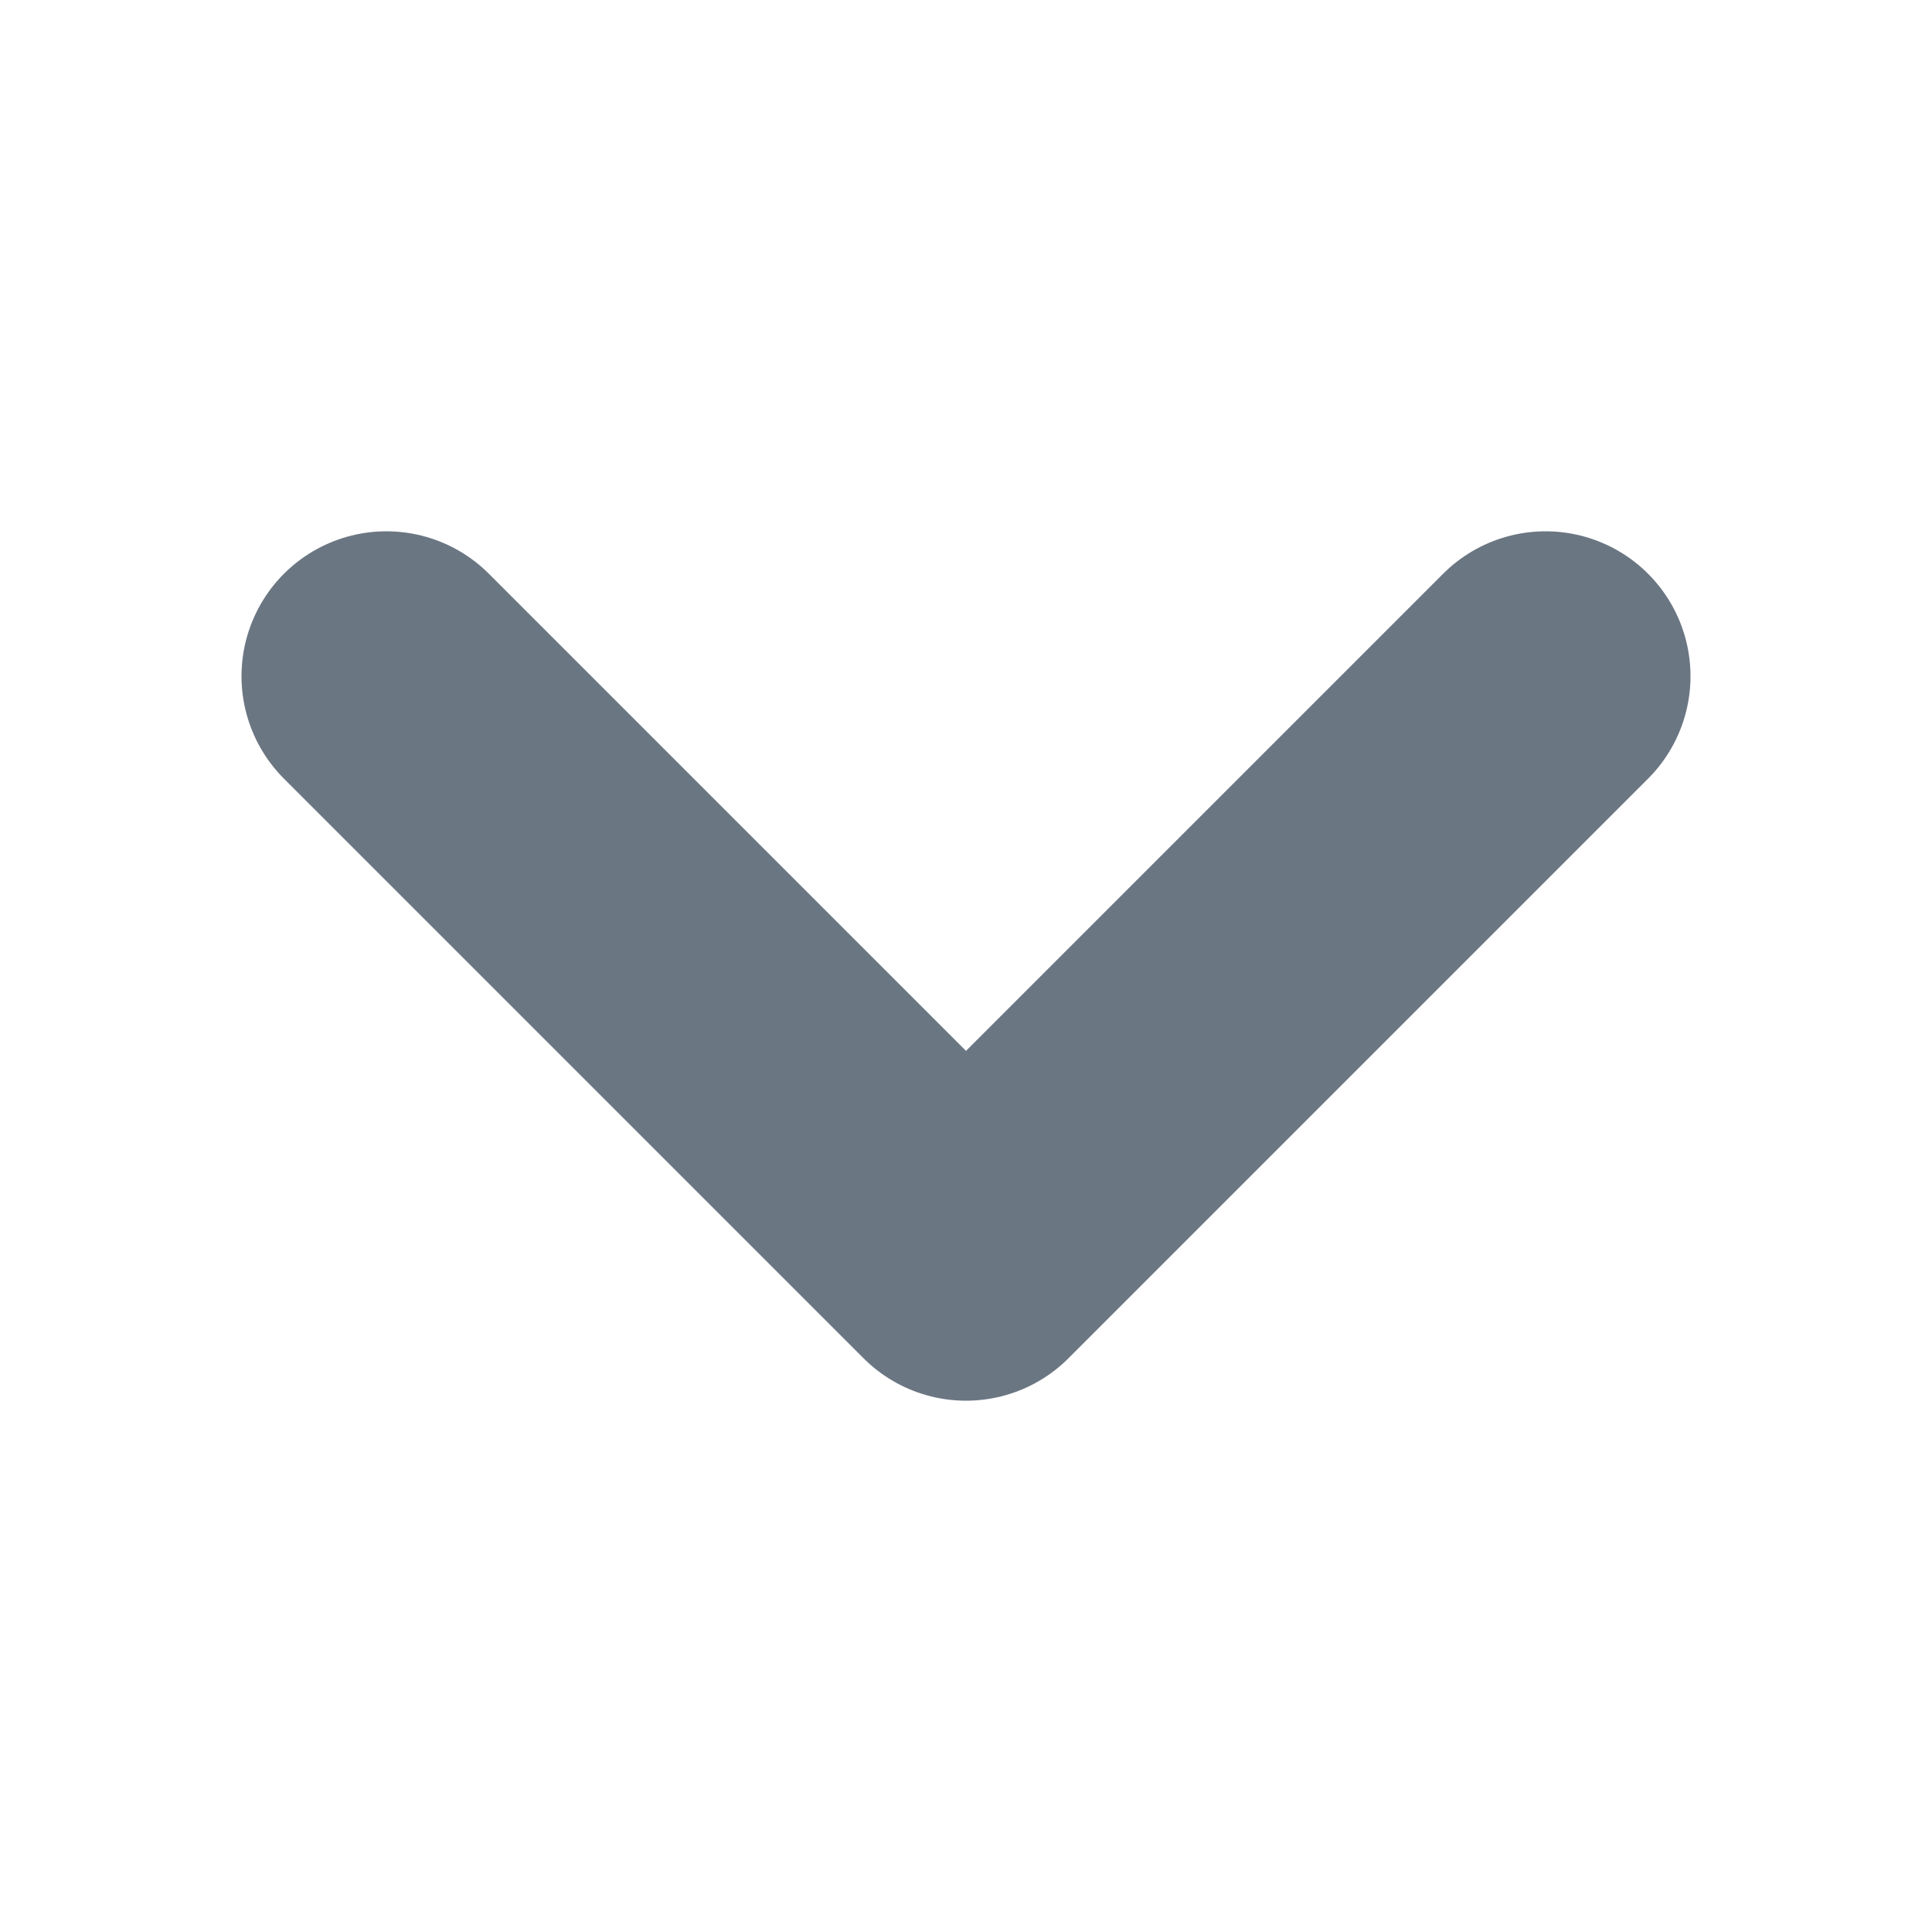
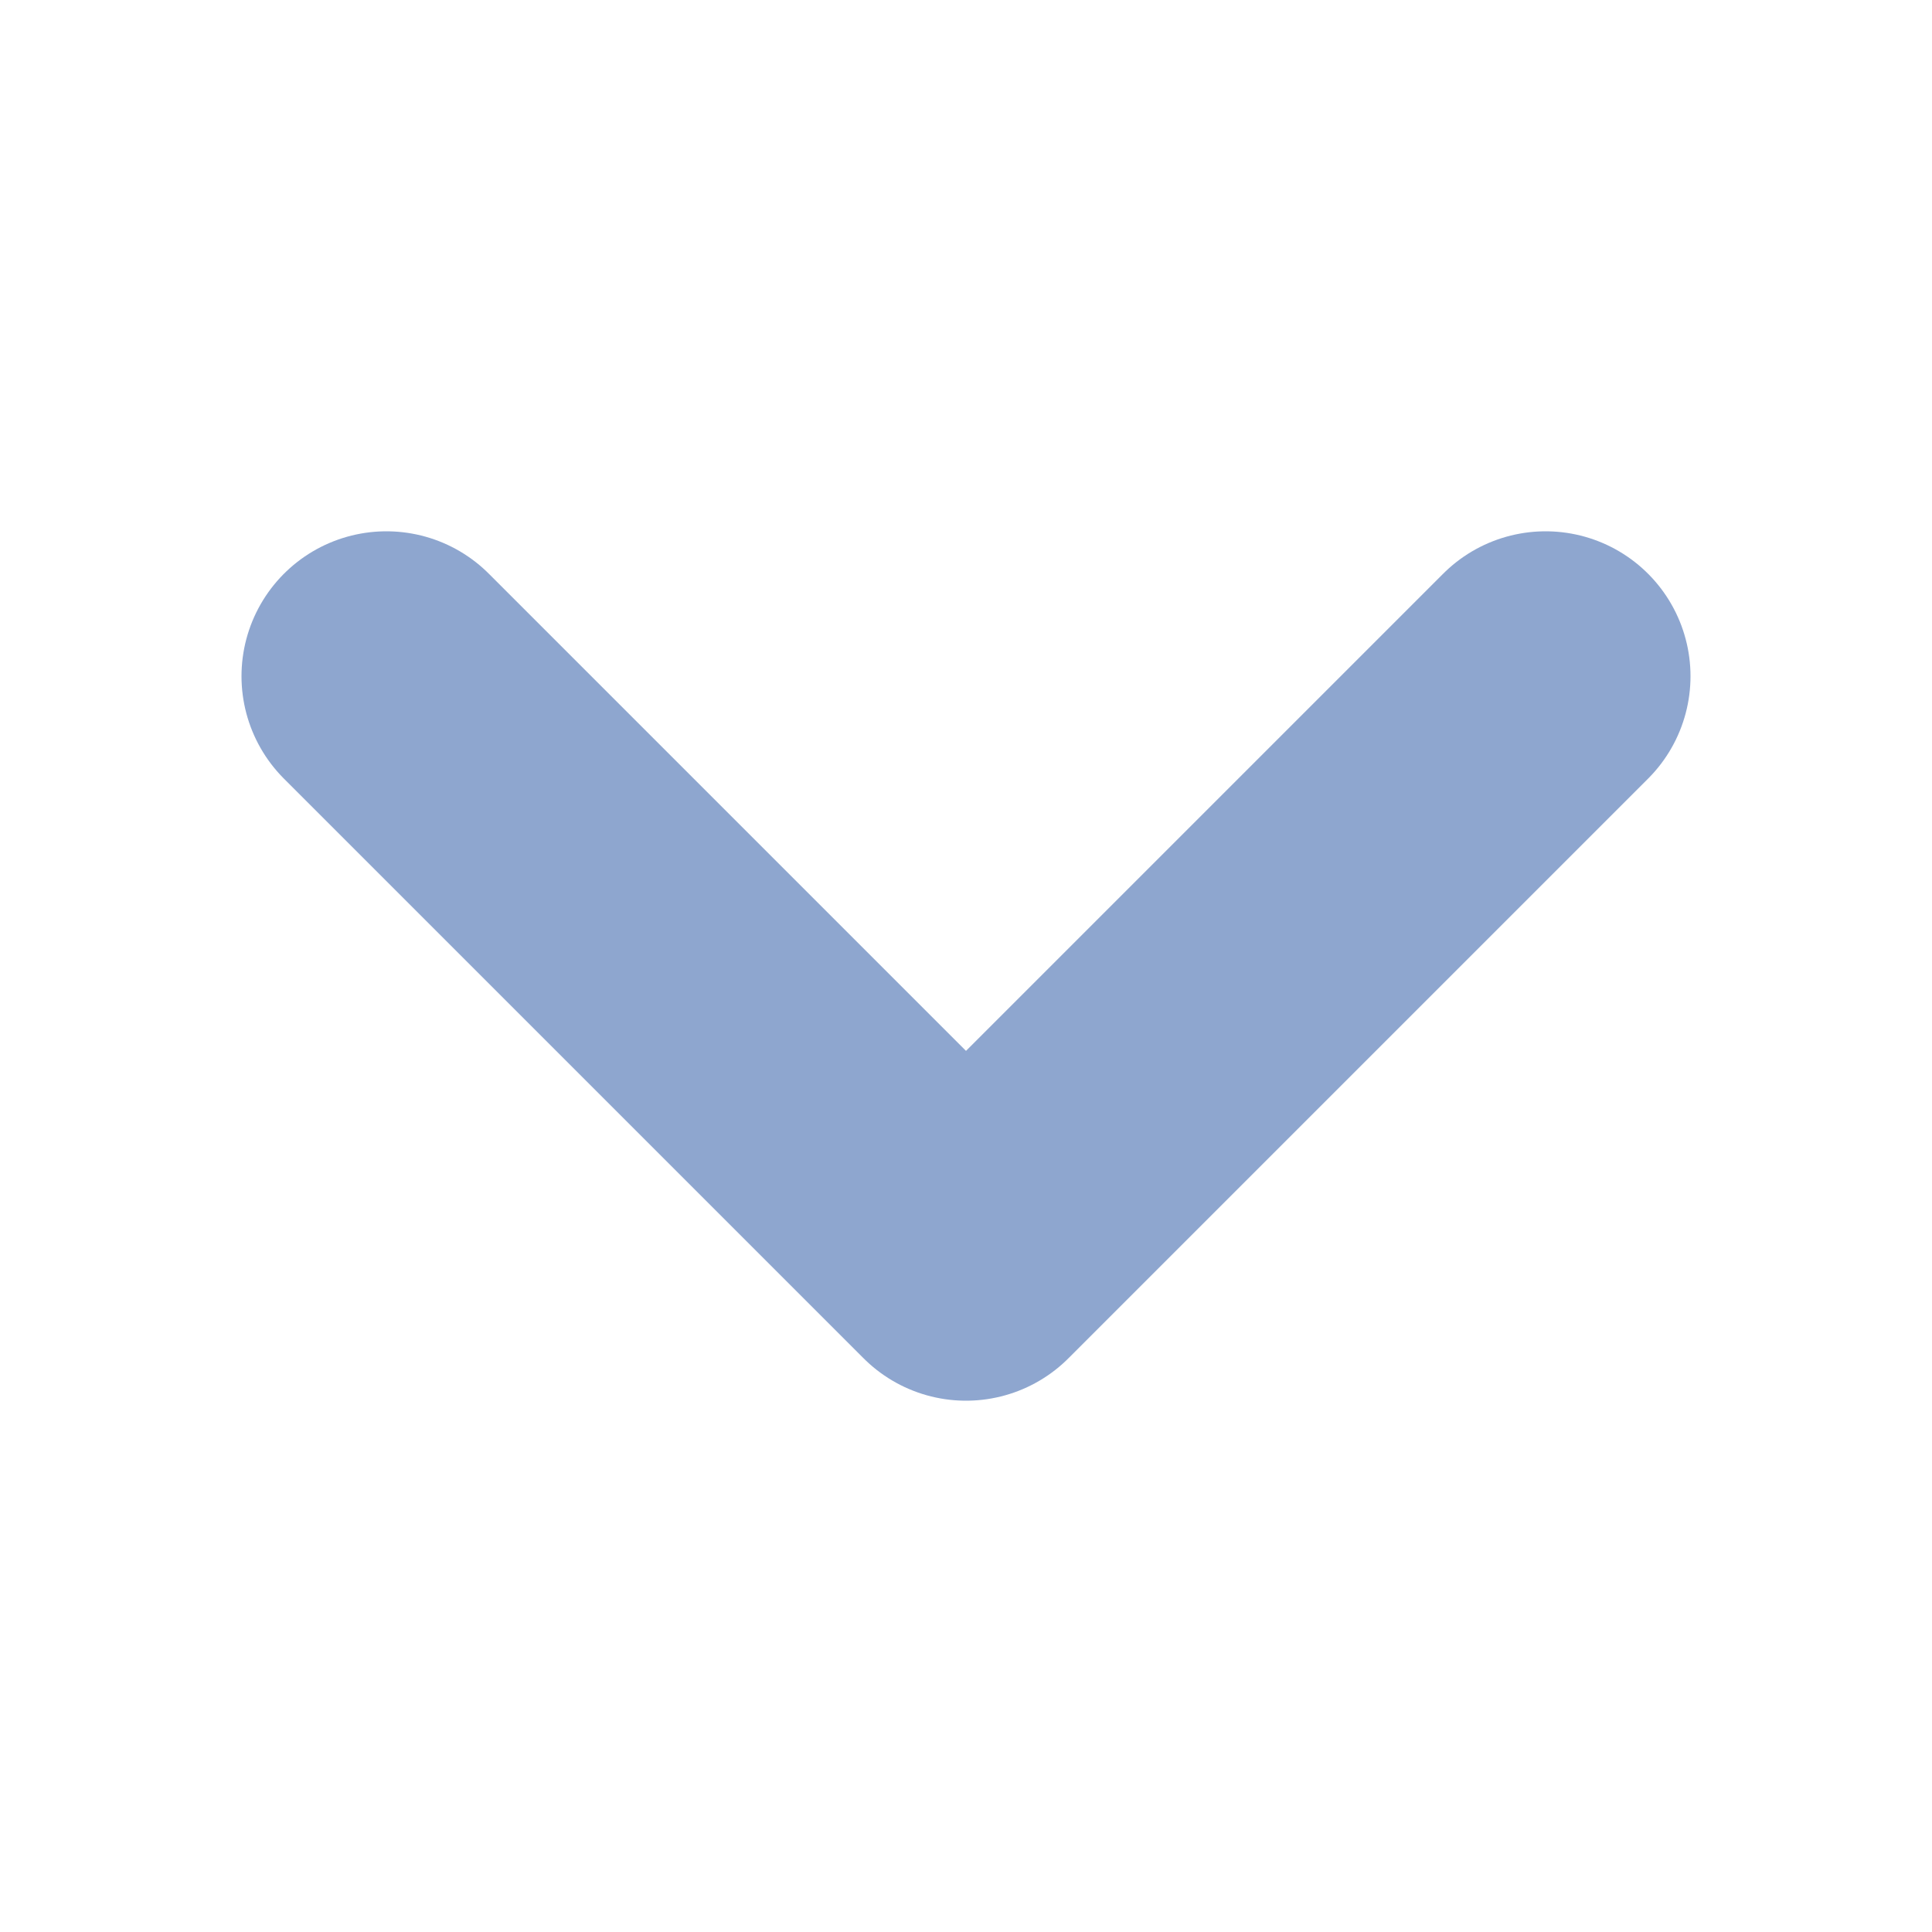
- <svg xmlns="http://www.w3.org/2000/svg" width="10" height="10" viewBox="0 0 10 10" fill="none" stroke="#6B7683" stroke-width="1.5" stroke-linecap="round" stroke-linejoin="round">
+ <svg xmlns="http://www.w3.org/2000/svg" width="10" height="10" viewBox="0 0 10 10" fill="none" stroke="#8EA6CF" stroke-width="1.5" stroke-linecap="round" stroke-linejoin="round">
  <path d="M2 3.5 5 6.5 8 3.5" />
</svg>
